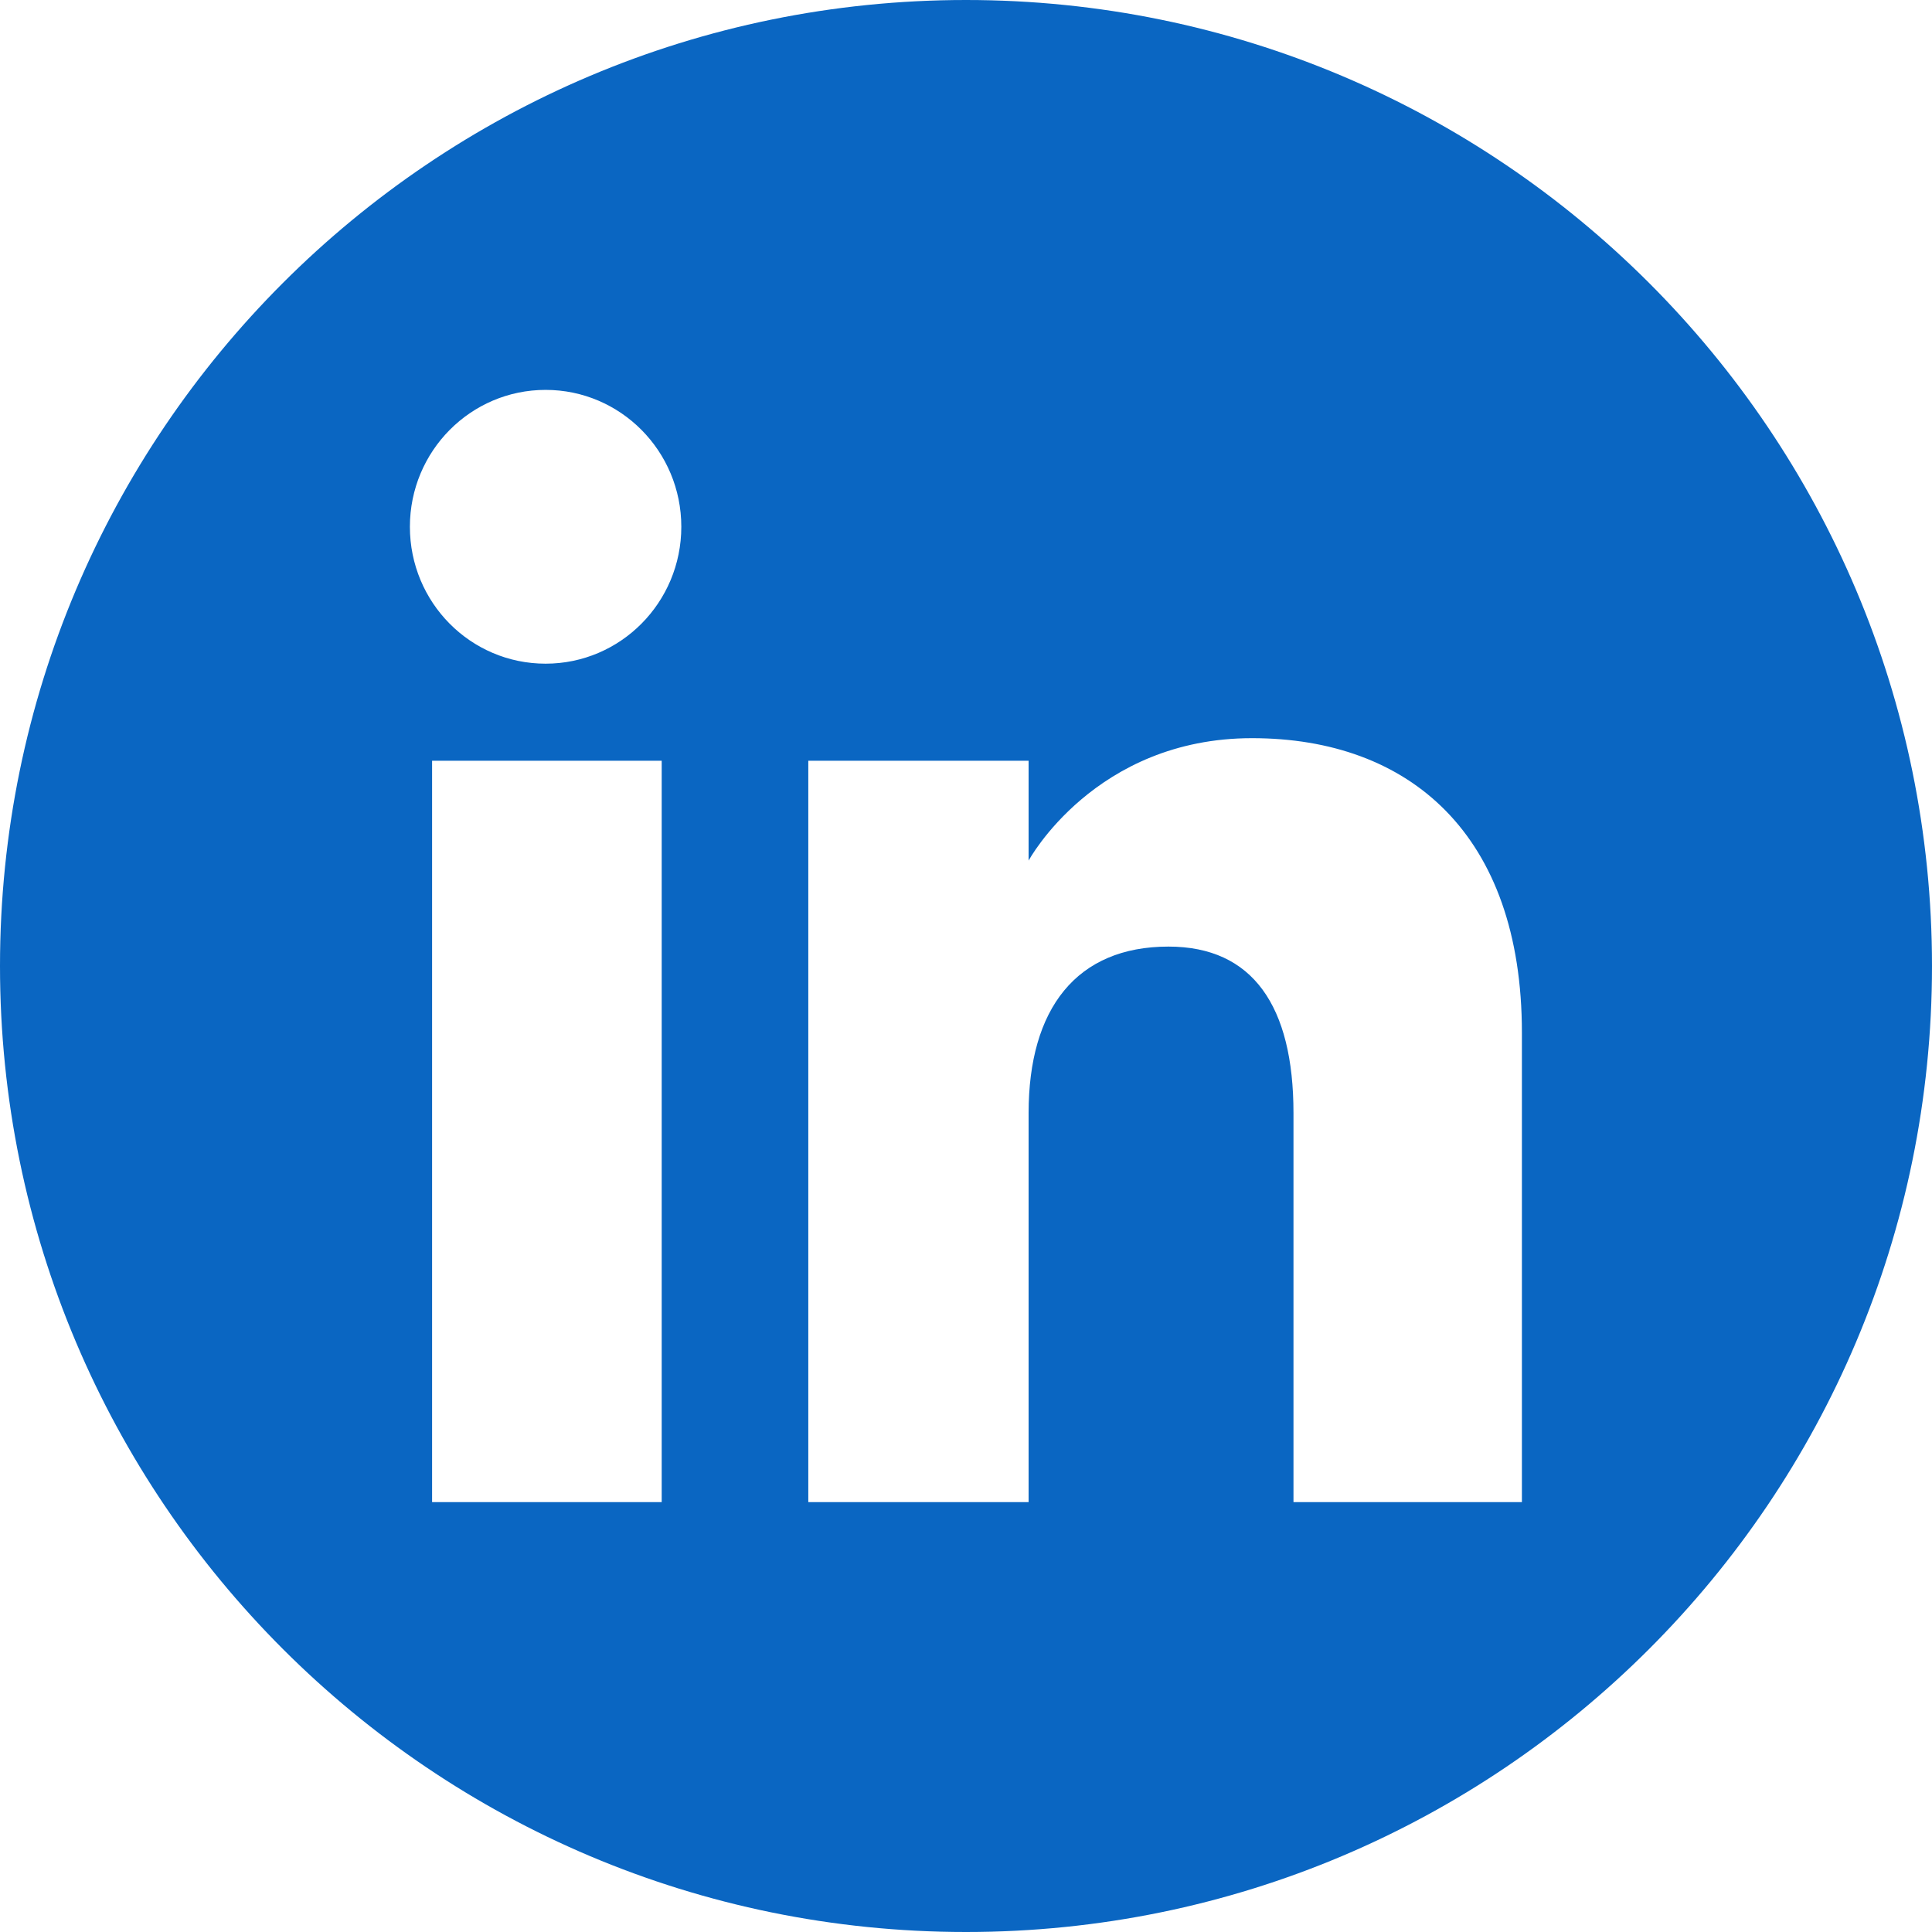
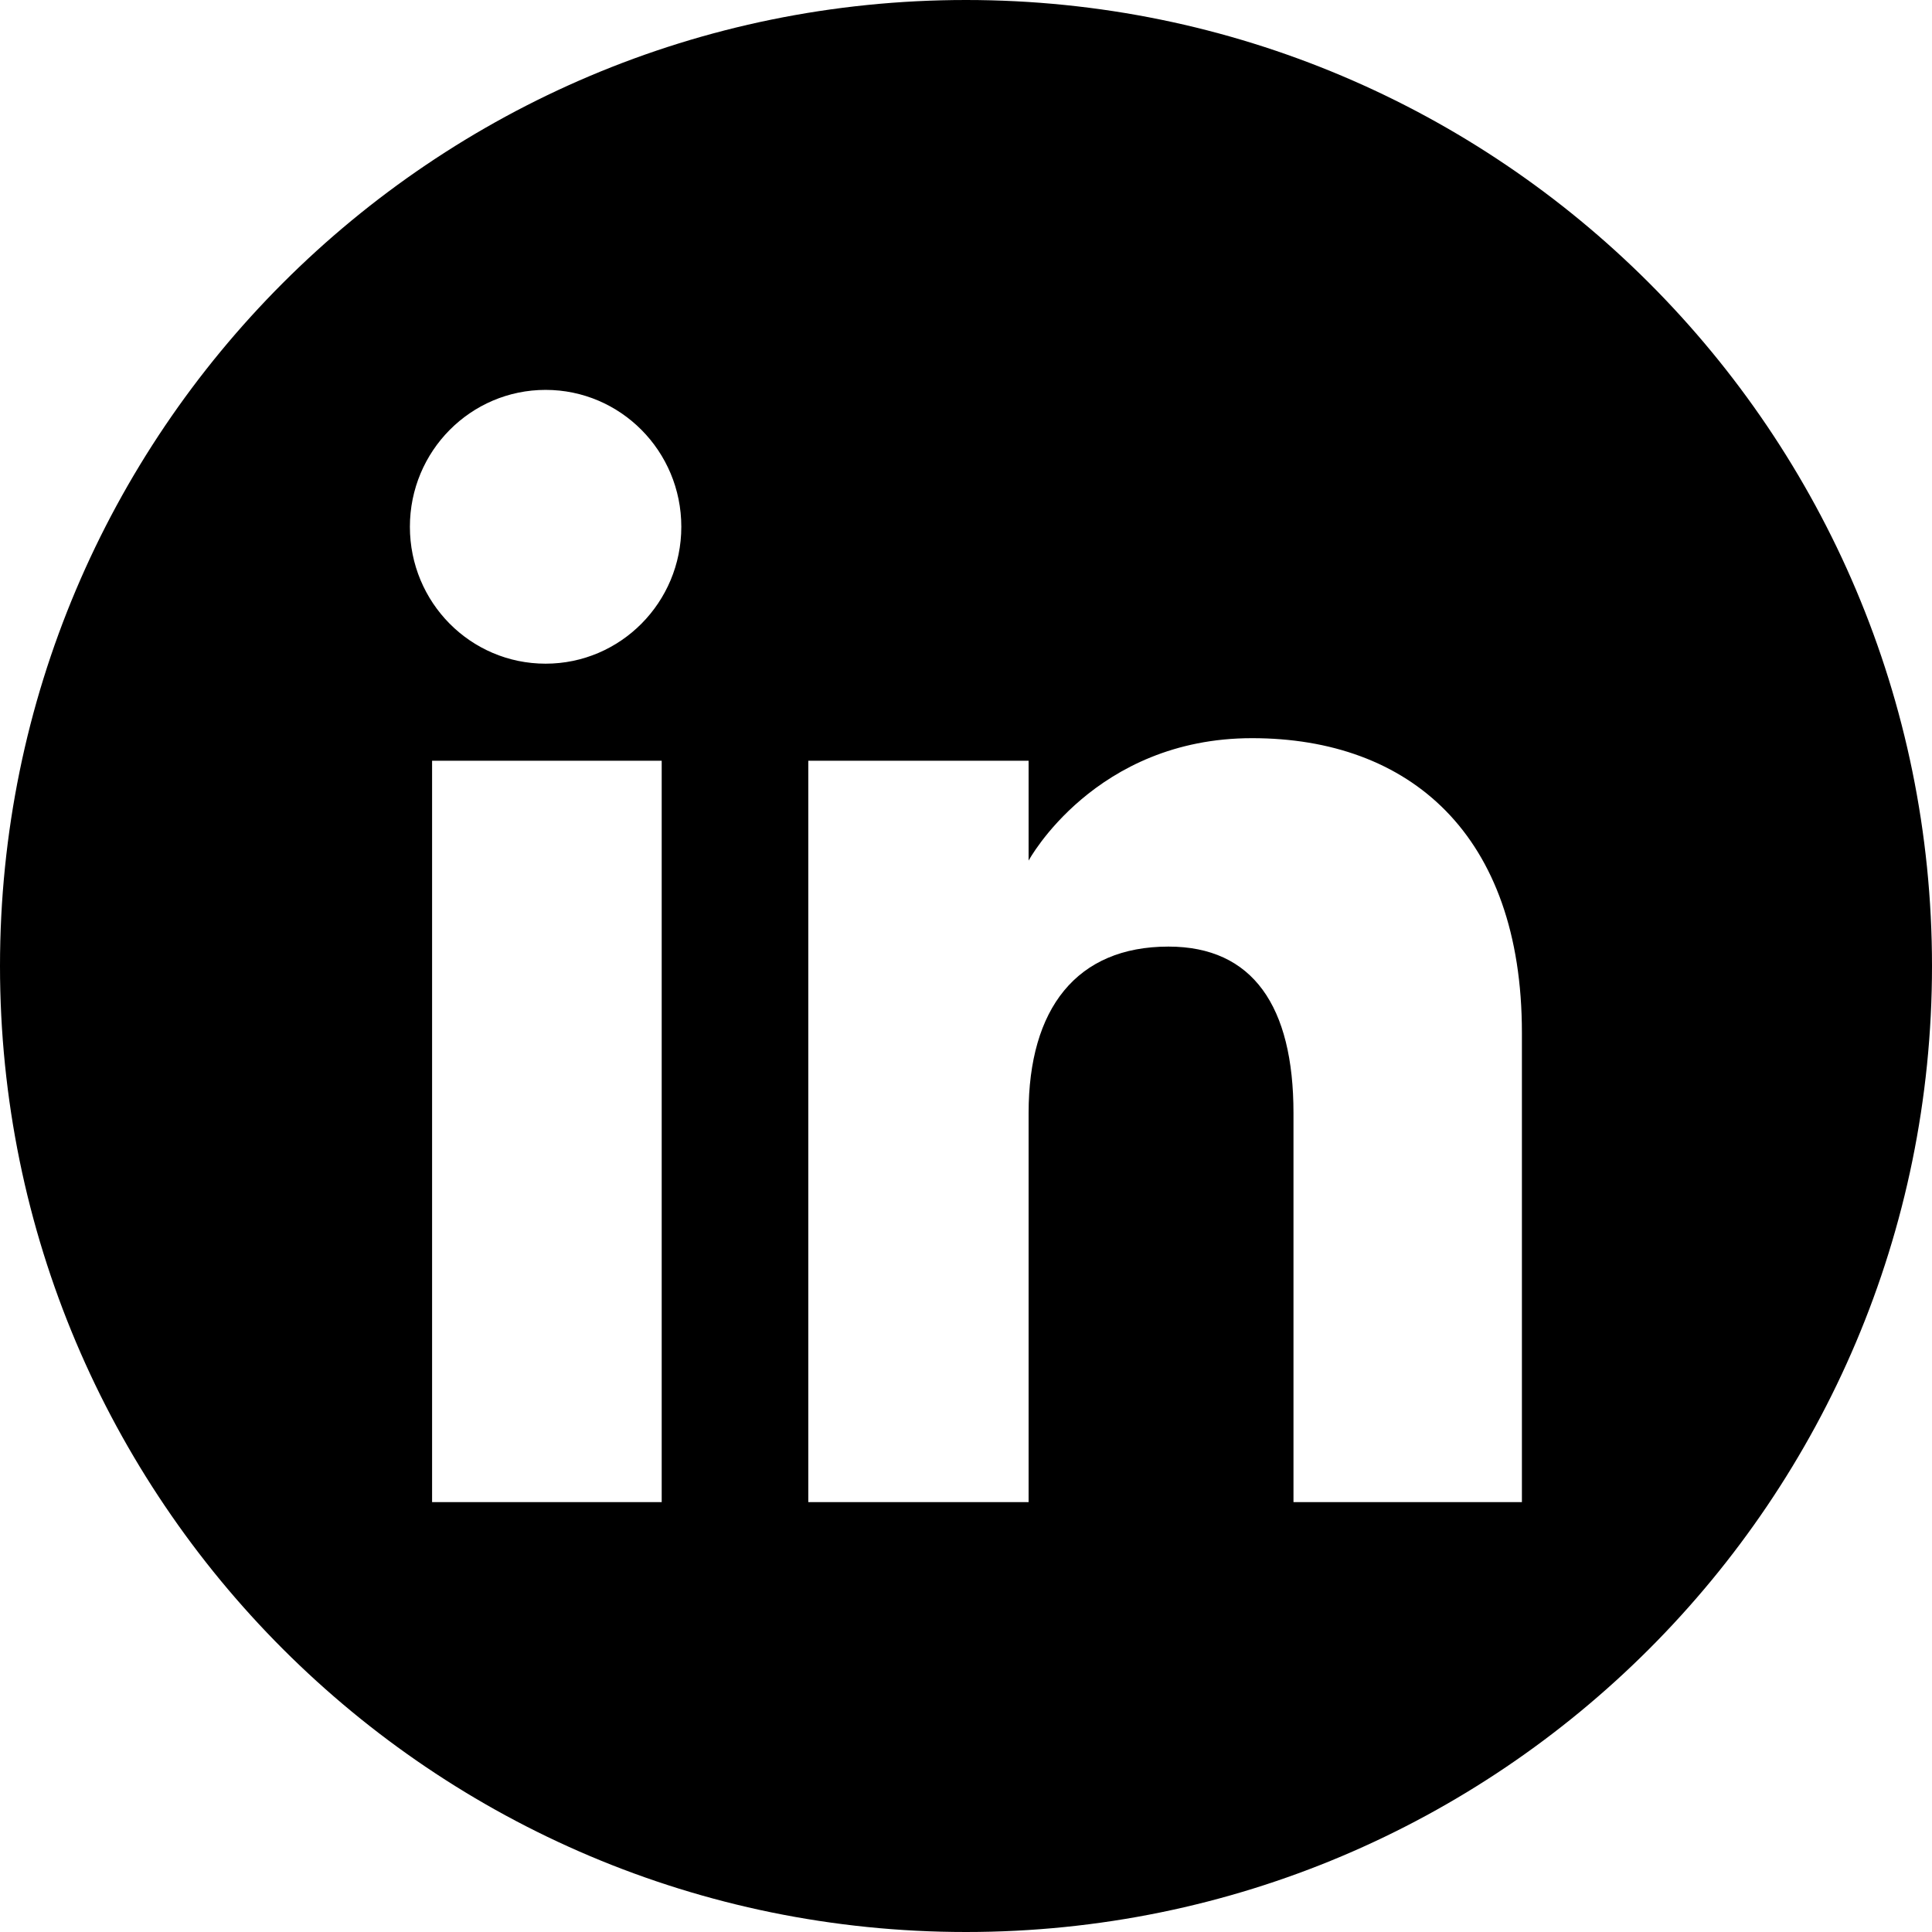
<svg xmlns="http://www.w3.org/2000/svg" id="Layer_2" data-name="Layer 2" viewBox="0 0 97.52 97.52">
  <defs>
    <style>
      .cls-1 {
-         fill: #0a66c2;
        stroke-width: 0px;
      }
    </style>
  </defs>
  <g id="Layer_1-2" data-name="Layer 1-2">
    <path class="cls-1" d="M48.76,0C21.83,0,0,21.83,0,48.76s21.83,48.76,48.76,48.76,48.76-21.83,48.76-48.76S75.69,0,48.76,0ZM33.4,75.82h-11.59v-37.42h11.59v37.42ZM27.54,33.5c-3.79,0-6.85-3.09-6.85-6.91s3.07-6.91,6.85-6.91,6.85,3.09,6.85,6.91-3.07,6.91-6.85,6.91ZM76.82,75.82h-11.53v-19.64c0-5.39-2.05-8.4-6.31-8.4-4.64,0-7.06,3.13-7.06,8.4v19.64h-11.12v-37.42h11.12v5.04s3.34-6.18,11.28-6.18,13.62,4.85,13.62,14.87v23.69Z" />
  </g>
</svg>
